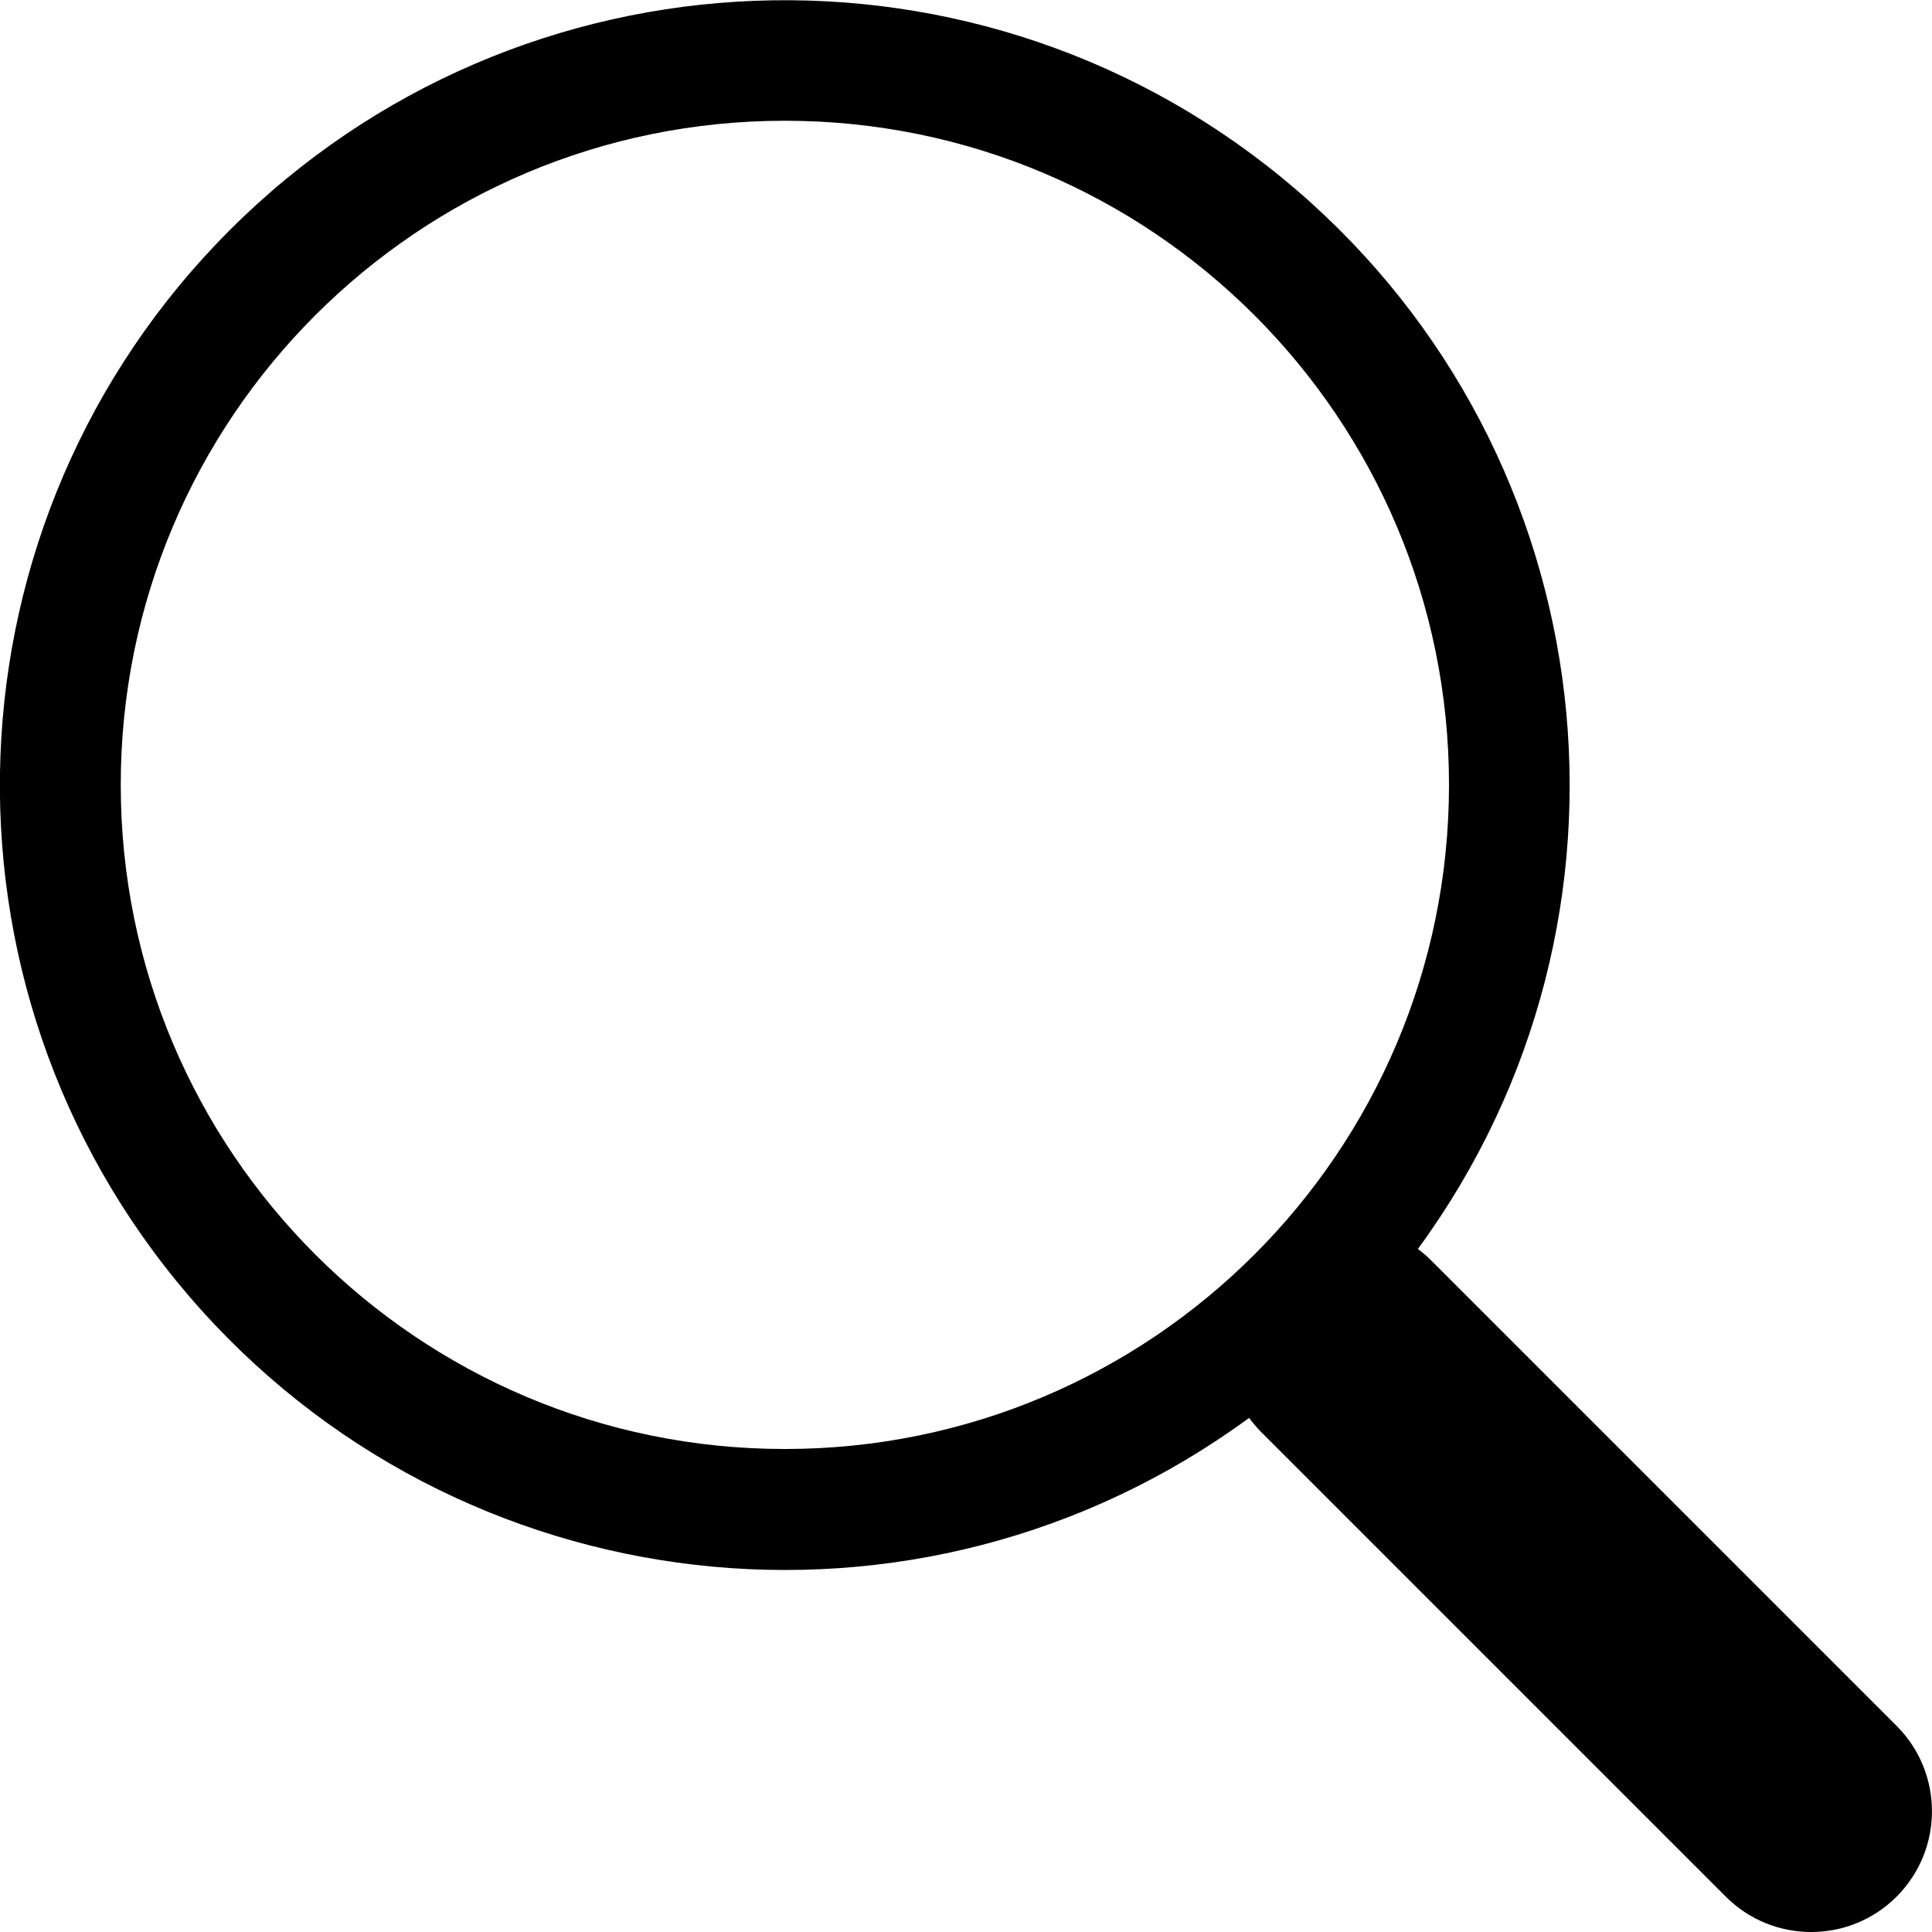
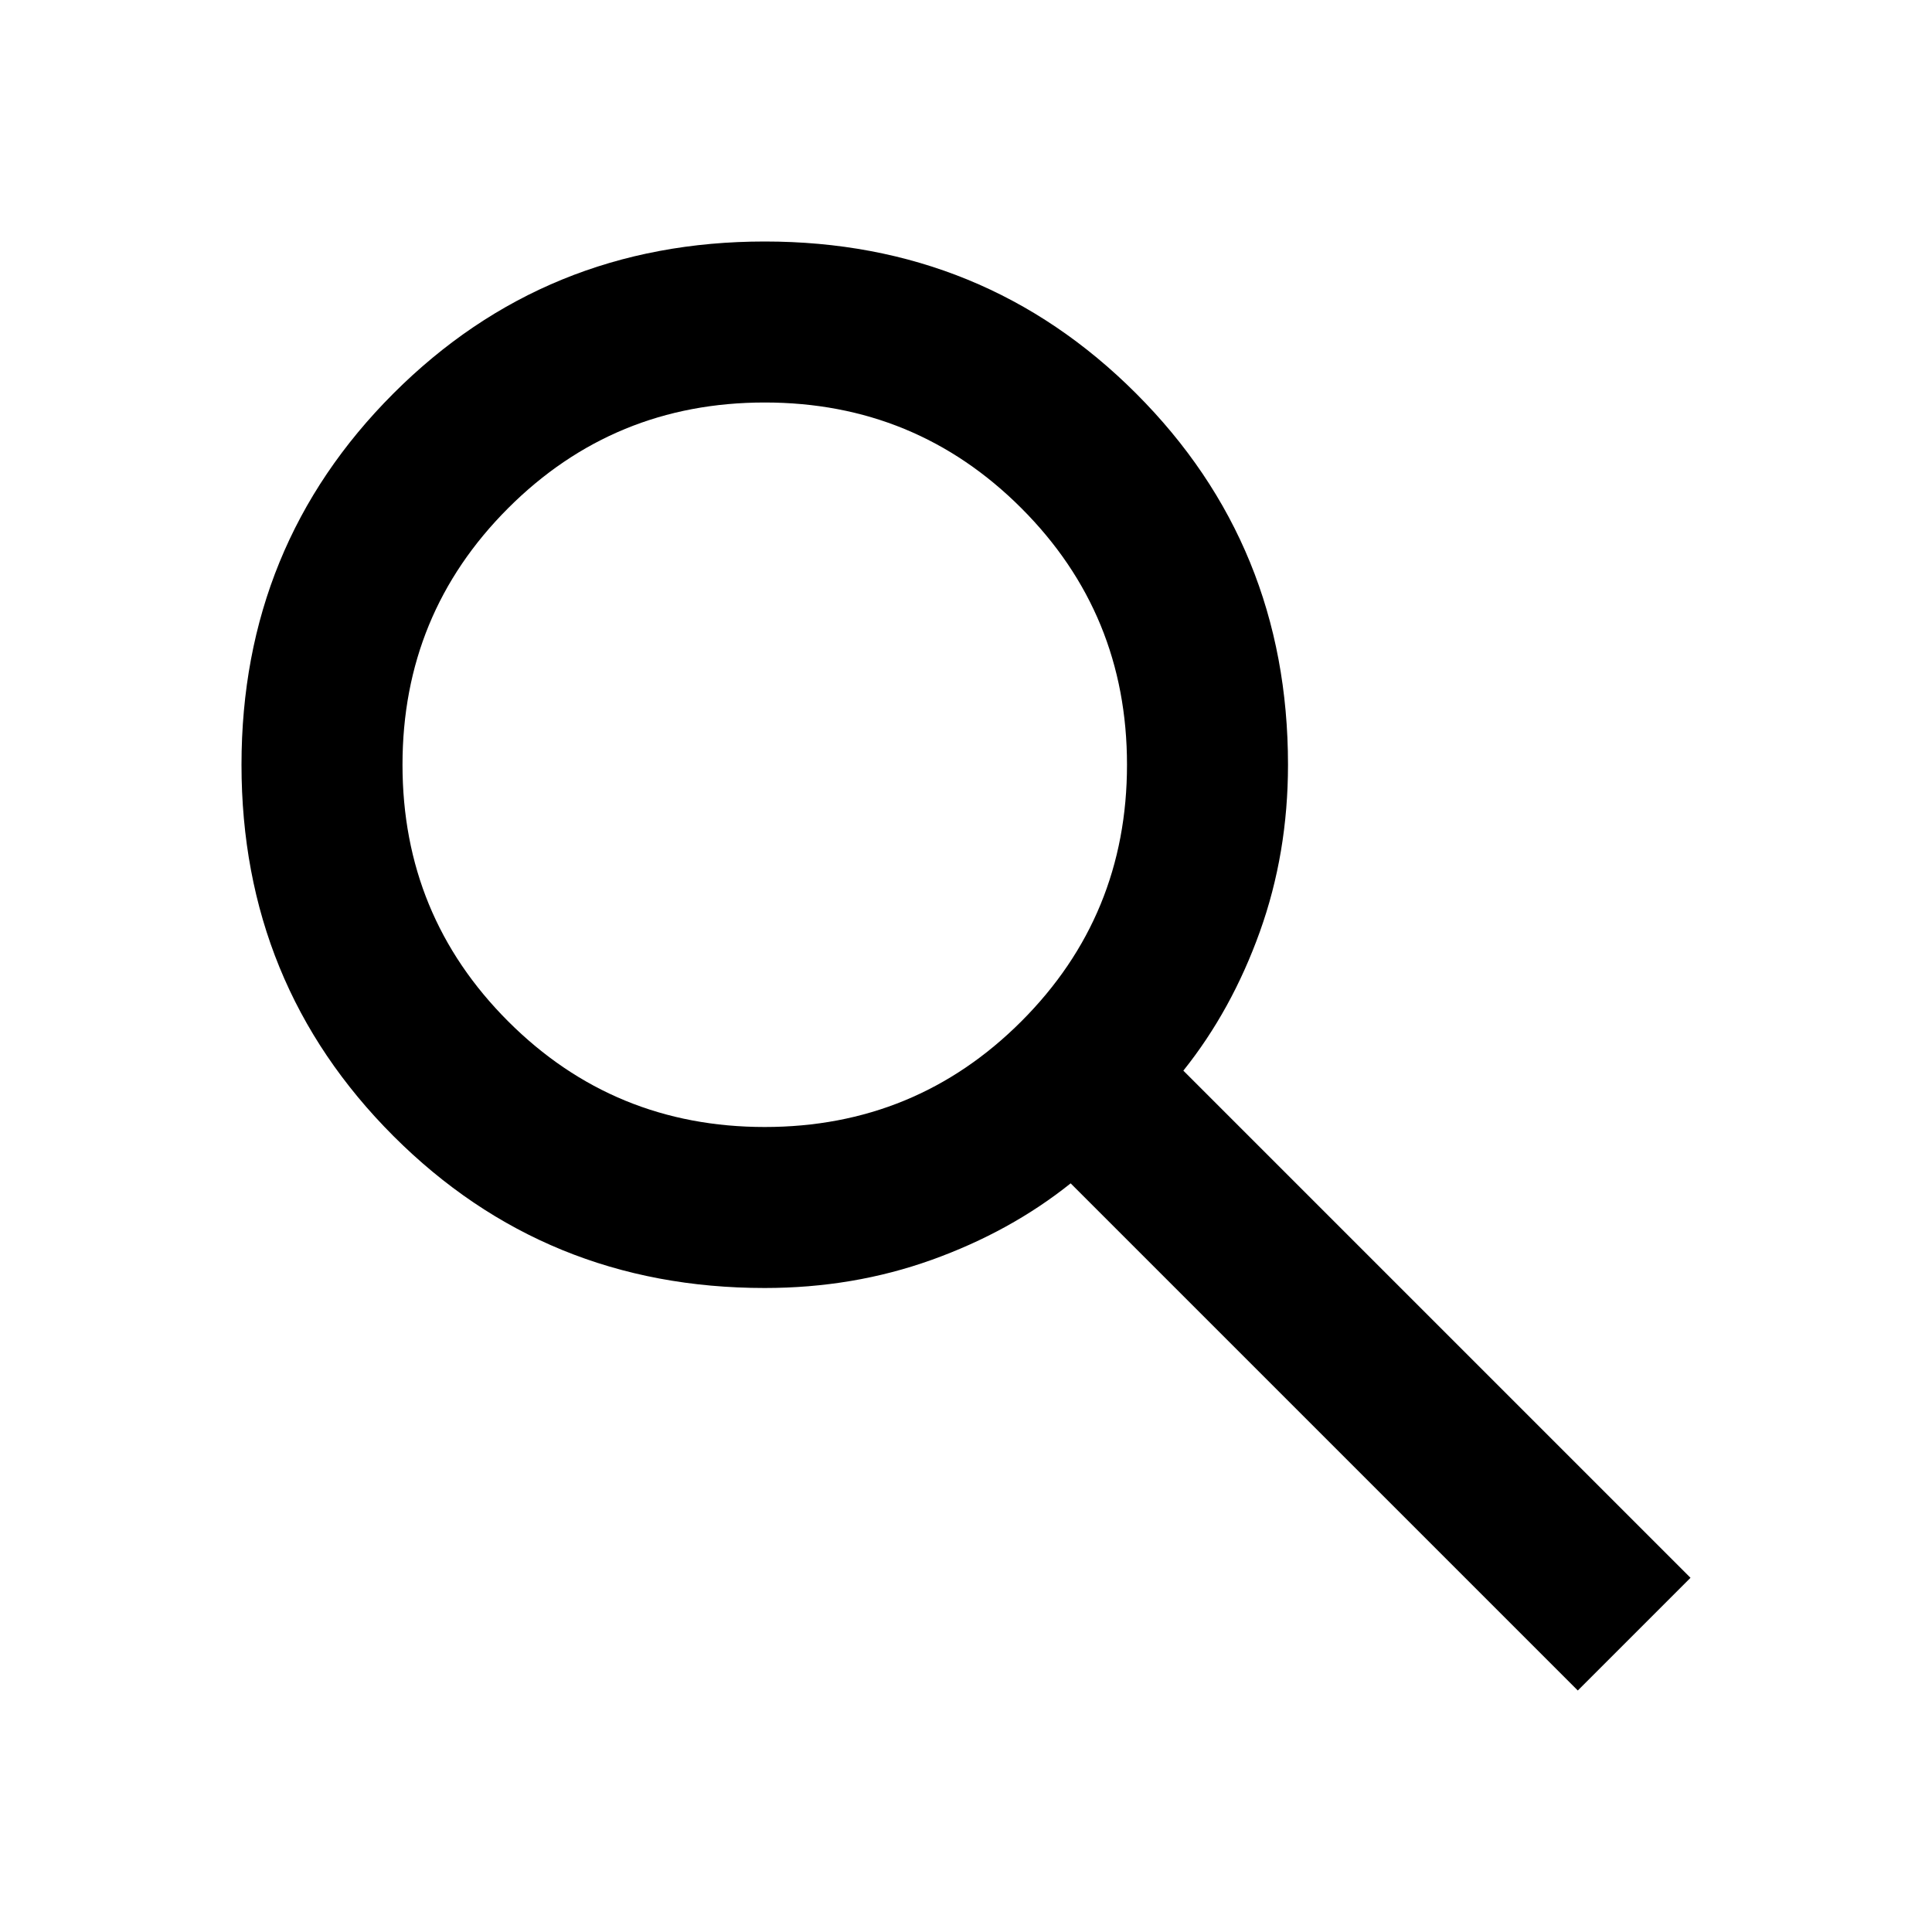
- <svg xmlns="http://www.w3.org/2000/svg" width="16" height="16" fill="currentColor" class="bi bi-search" viewBox="0 0 16 16">
-   <path d="M11.742 10.344a6.5 6.5 0 1 0-1.397 1.398h-.001c.03.04.062.078.098.115l3.85 3.85a1 1 0 0 0 1.415-1.414l-3.85-3.85a1.007 1.007 0 0 0-.115-.1zM12 6.5a5.5 5.5 0 1 1-11 0 5.5 5.5 0 0 1 11 0z" />
+ <svg xmlns="http://www.w3.org/2000/svg" height="24" viewBox="0 -960 960 960" width="24">
+   <path d="M784-120 532-372q-30 24-69 38t-83 14q-109 0-184.5-75.5T120-580q0-109 75.5-184.5T380-840q109 0 184.5 75.5T640-580q0 44-14 83t-38 69l252 252-56 56ZM380-400q75 0 127.5-52.5T560-580q0-75-52.5-127.5T380-760q-75 0-127.5 52.5T200-580q0 75 52.5 127.5T380-400Z" />
</svg>
